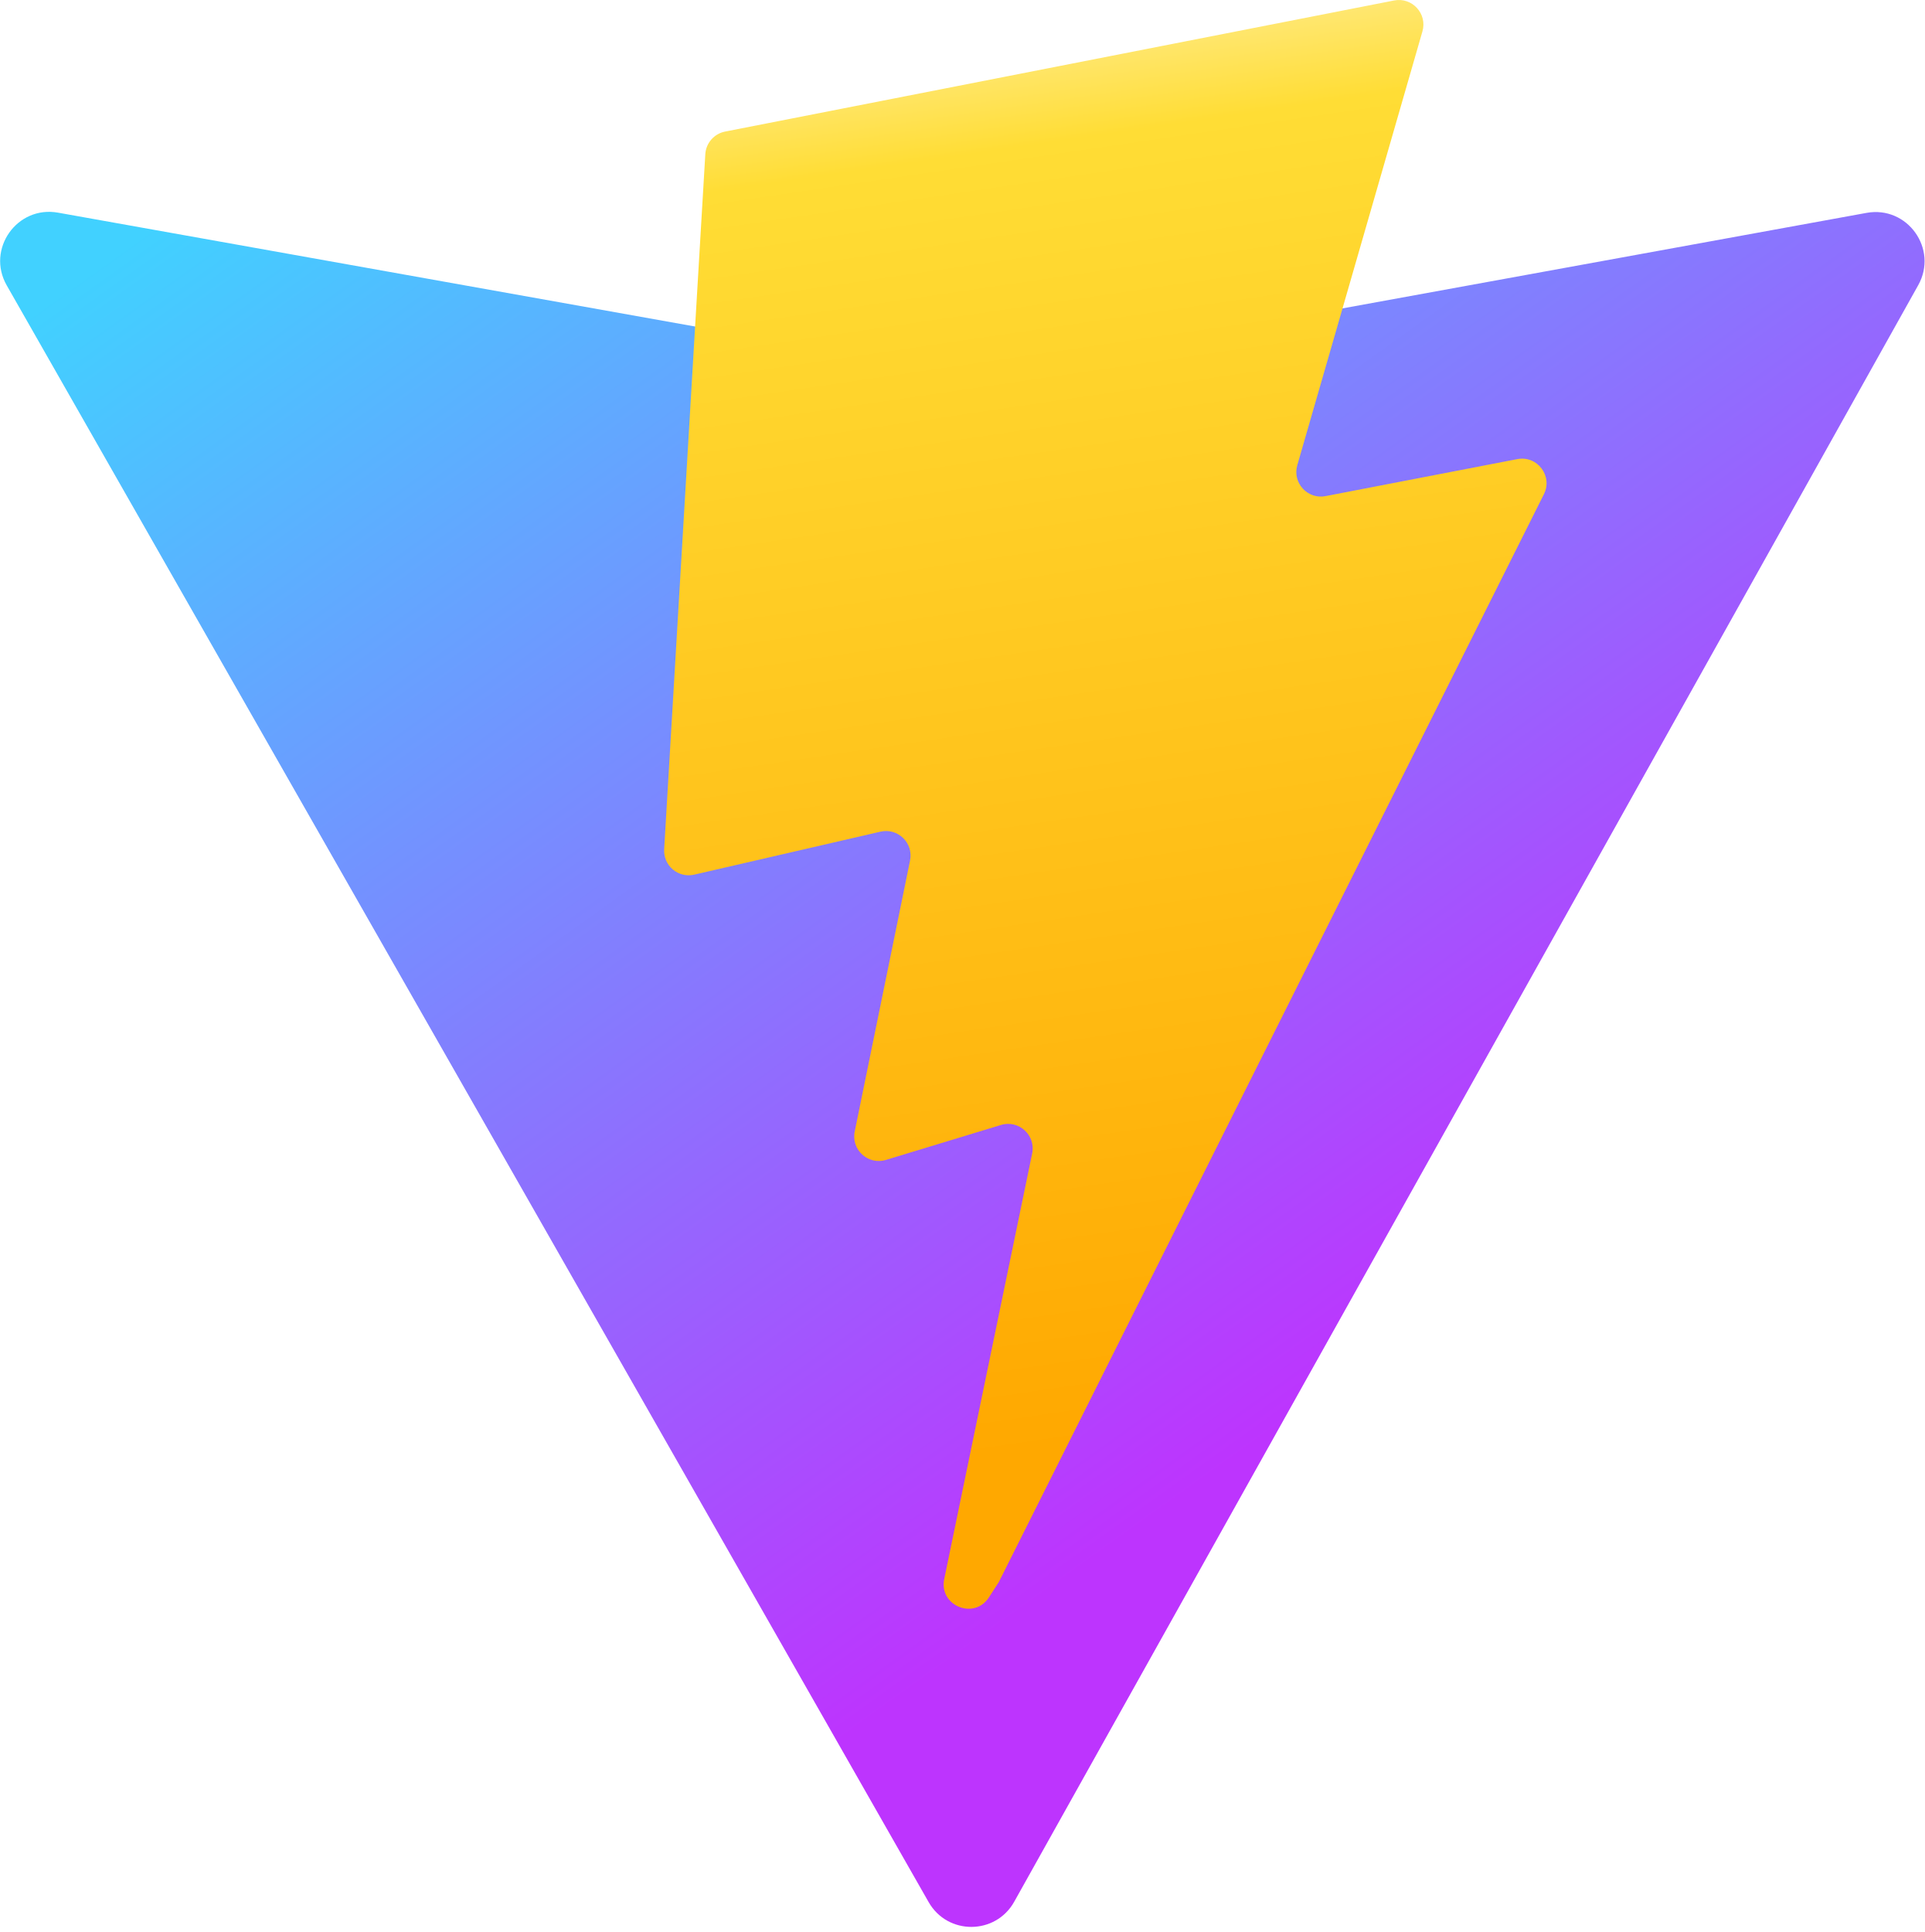
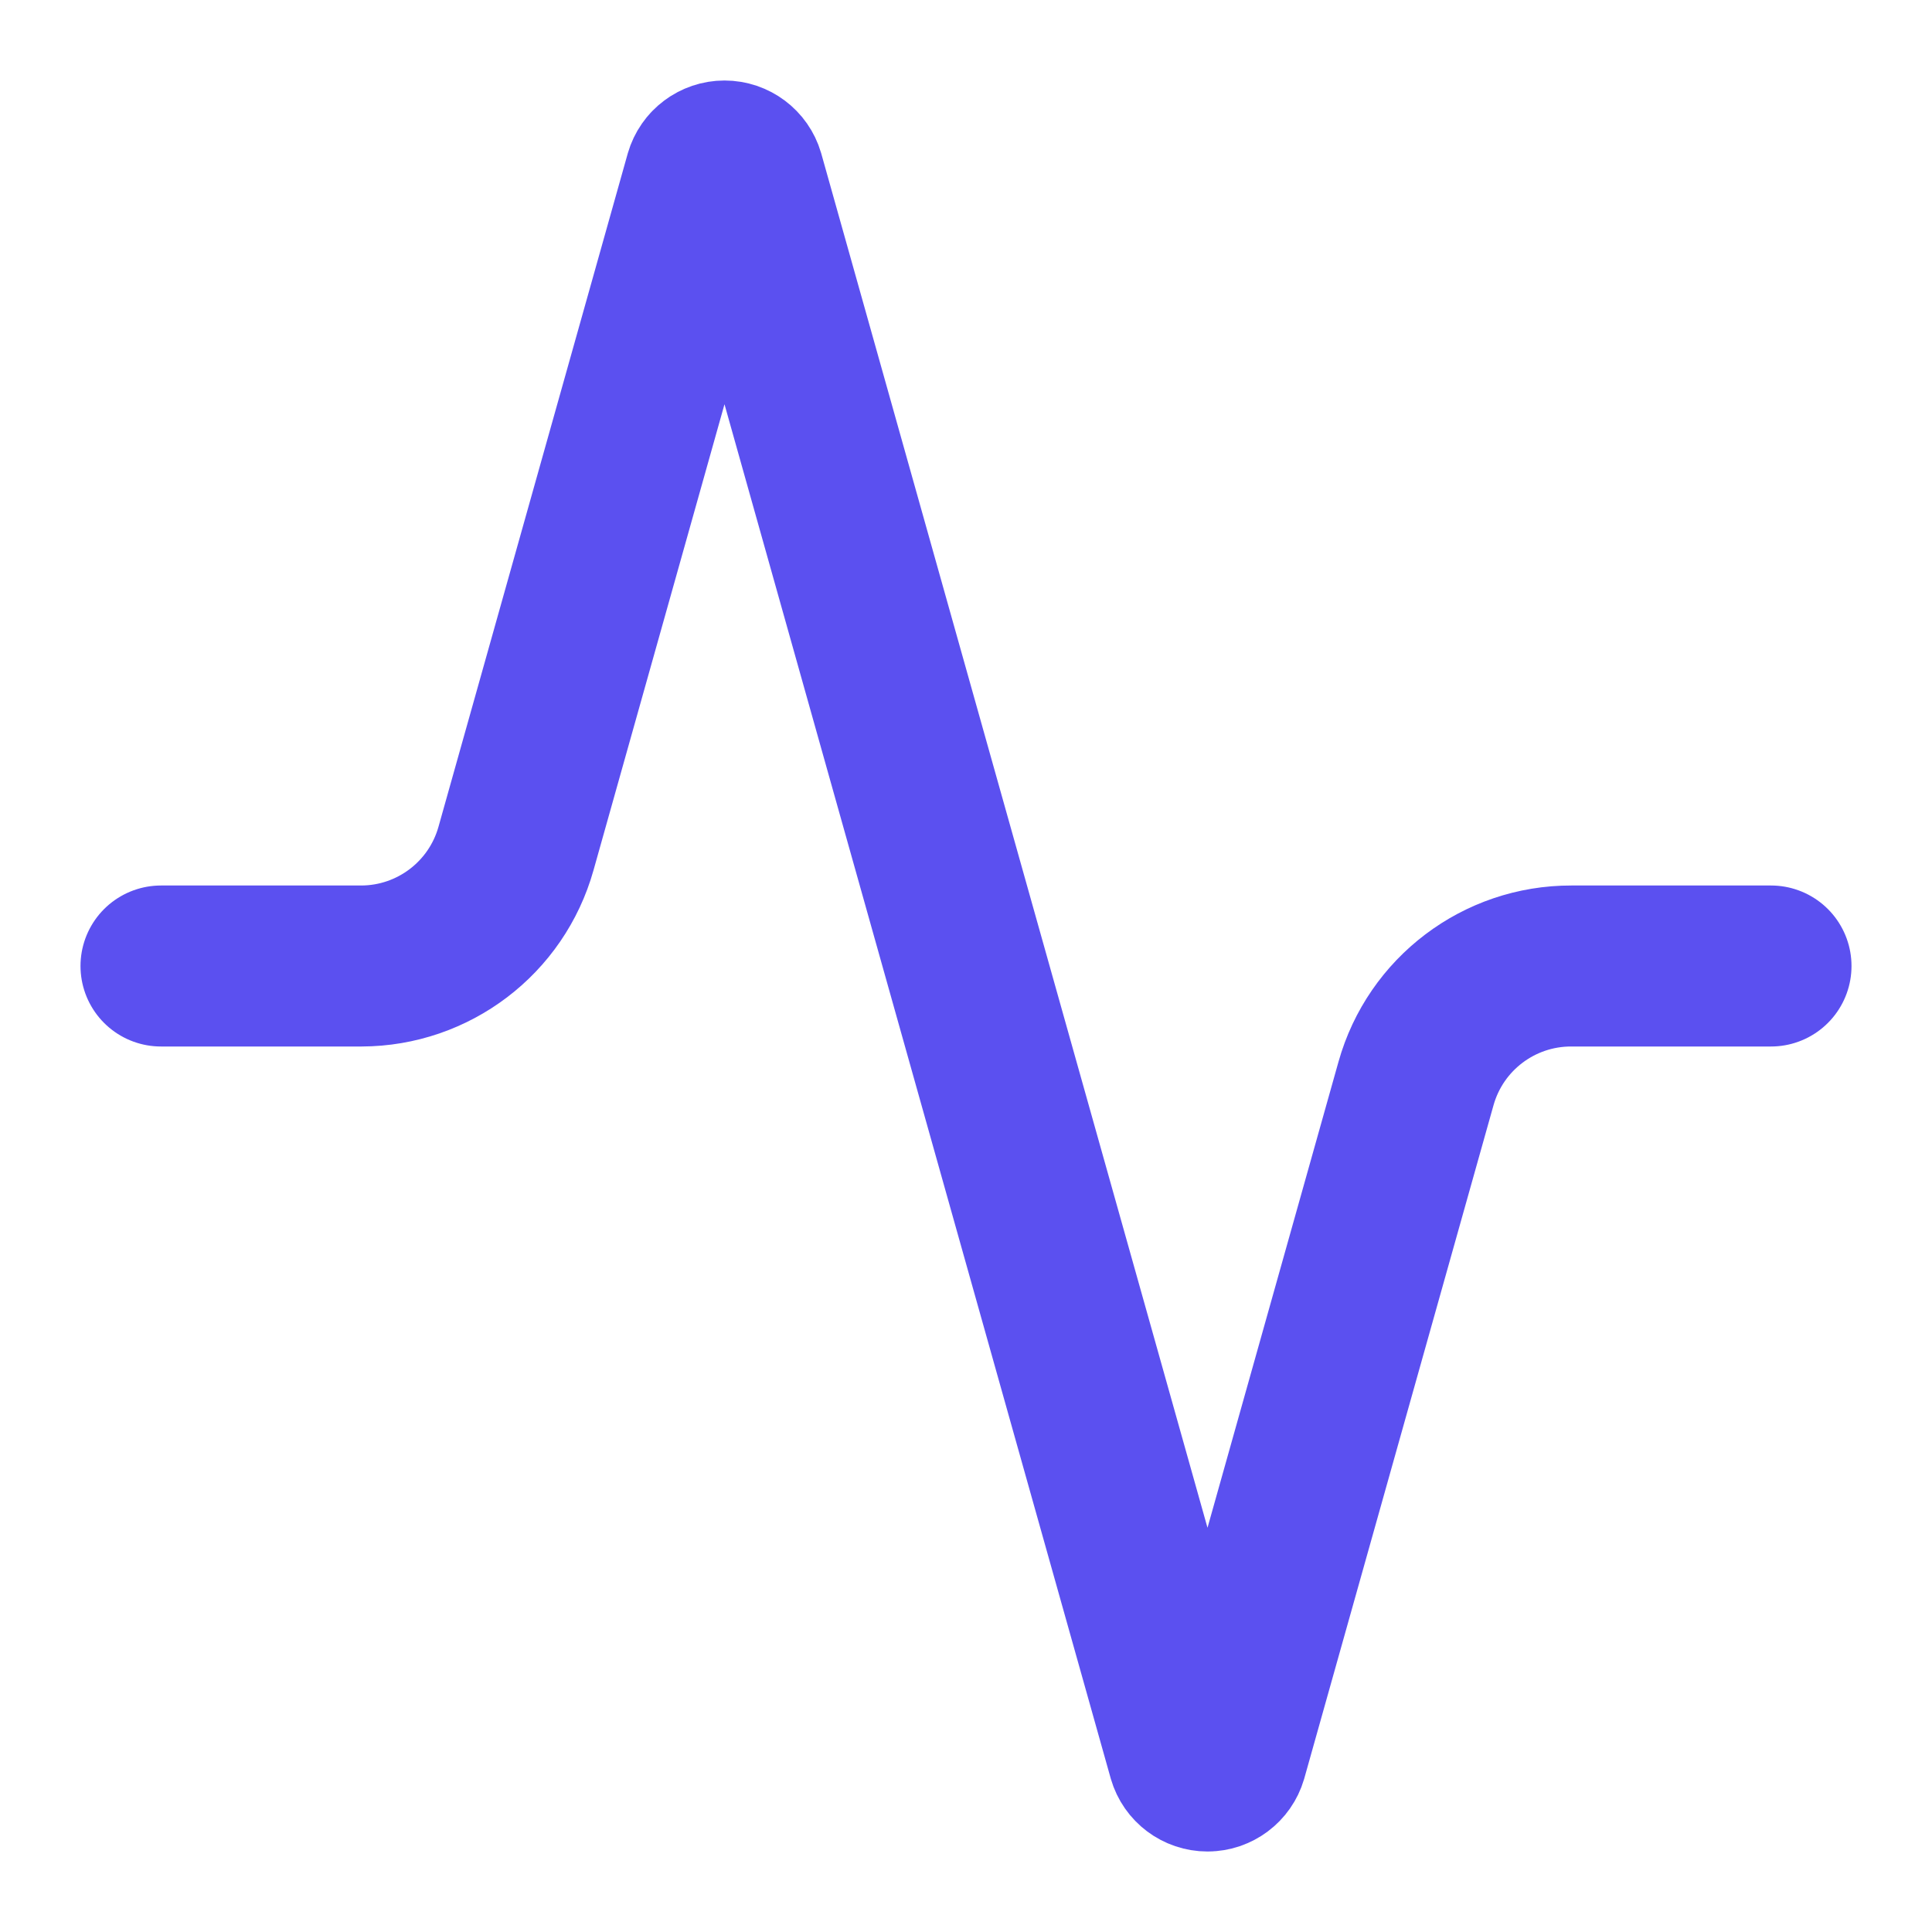
- <svg xmlns="http://www.w3.org/2000/svg" aria-hidden="true" role="img" class="iconify iconify--logos" width="31.88" height="32" preserveAspectRatio="xMidYMid meet" viewBox="0 0 256 257">
-   <defs>
-     <linearGradient id="IconifyId1813088fe1fbc01fb466" x1="-.828%" x2="57.636%" y1="7.652%" y2="78.411%">
-       <stop offset="0%" stop-color="#41D1FF" />
-       <stop offset="100%" stop-color="#BD34FE" />
-     </linearGradient>
-     <linearGradient id="IconifyId1813088fe1fbc01fb467" x1="43.376%" x2="50.316%" y1="2.242%" y2="89.03%">
-       <stop offset="0%" stop-color="#FFEA83" />
-       <stop offset="8.333%" stop-color="#FFDD35" />
-       <stop offset="100%" stop-color="#FFA800" />
-     </linearGradient>
-   </defs>
-   <path fill="url(#IconifyId1813088fe1fbc01fb466)" d="M255.153 37.938L134.897 252.976c-2.483 4.44-8.862 4.466-11.382.048L.875 37.958c-2.746-4.814 1.371-10.646 6.827-9.67l120.385 21.517a6.537 6.537 0 0 0 2.322-.004l117.867-21.483c5.438-.991 9.574 4.796 6.877 9.62Z" />
-   <path fill="url(#IconifyId1813088fe1fbc01fb467)" d="M185.432.063L96.44 17.501a3.268 3.268 0 0 0-2.634 3.014l-5.474 92.456a3.268 3.268 0 0 0 3.997 3.378l24.777-5.718c2.318-.535 4.413 1.507 3.936 3.838l-7.361 36.047c-.495 2.426 1.782 4.5 4.151 3.78l15.304-4.649c2.372-.72 4.652 1.36 4.15 3.788l-11.698 56.621c-.732 3.542 3.979 5.473 5.943 2.437l1.313-2.028l72.516-144.72c1.215-2.423-.88-5.186-3.54-4.672l-25.505 4.922c-2.396.462-4.435-1.77-3.759-4.114l16.646-57.705c.677-2.35-1.37-4.583-3.769-4.113Z" />
+ <svg xmlns="http://www.w3.org/2000/svg" width="81" height="81" viewBox="0 0 24 24" fill="none" stroke="#5b50f0" stroke-width="2" stroke-linecap="round" stroke-linejoin="round">
+   <path d="M22 12h-2.48a2 2 0 0 0-1.93 1.46l-2.35 8.36a.25.25 0 0 1-.48 0L9.24 2.18a.25.25 0 0 0-.48 0l-2.35 8.36A2 2 0 0 1 4.49 12H2" />
</svg>
